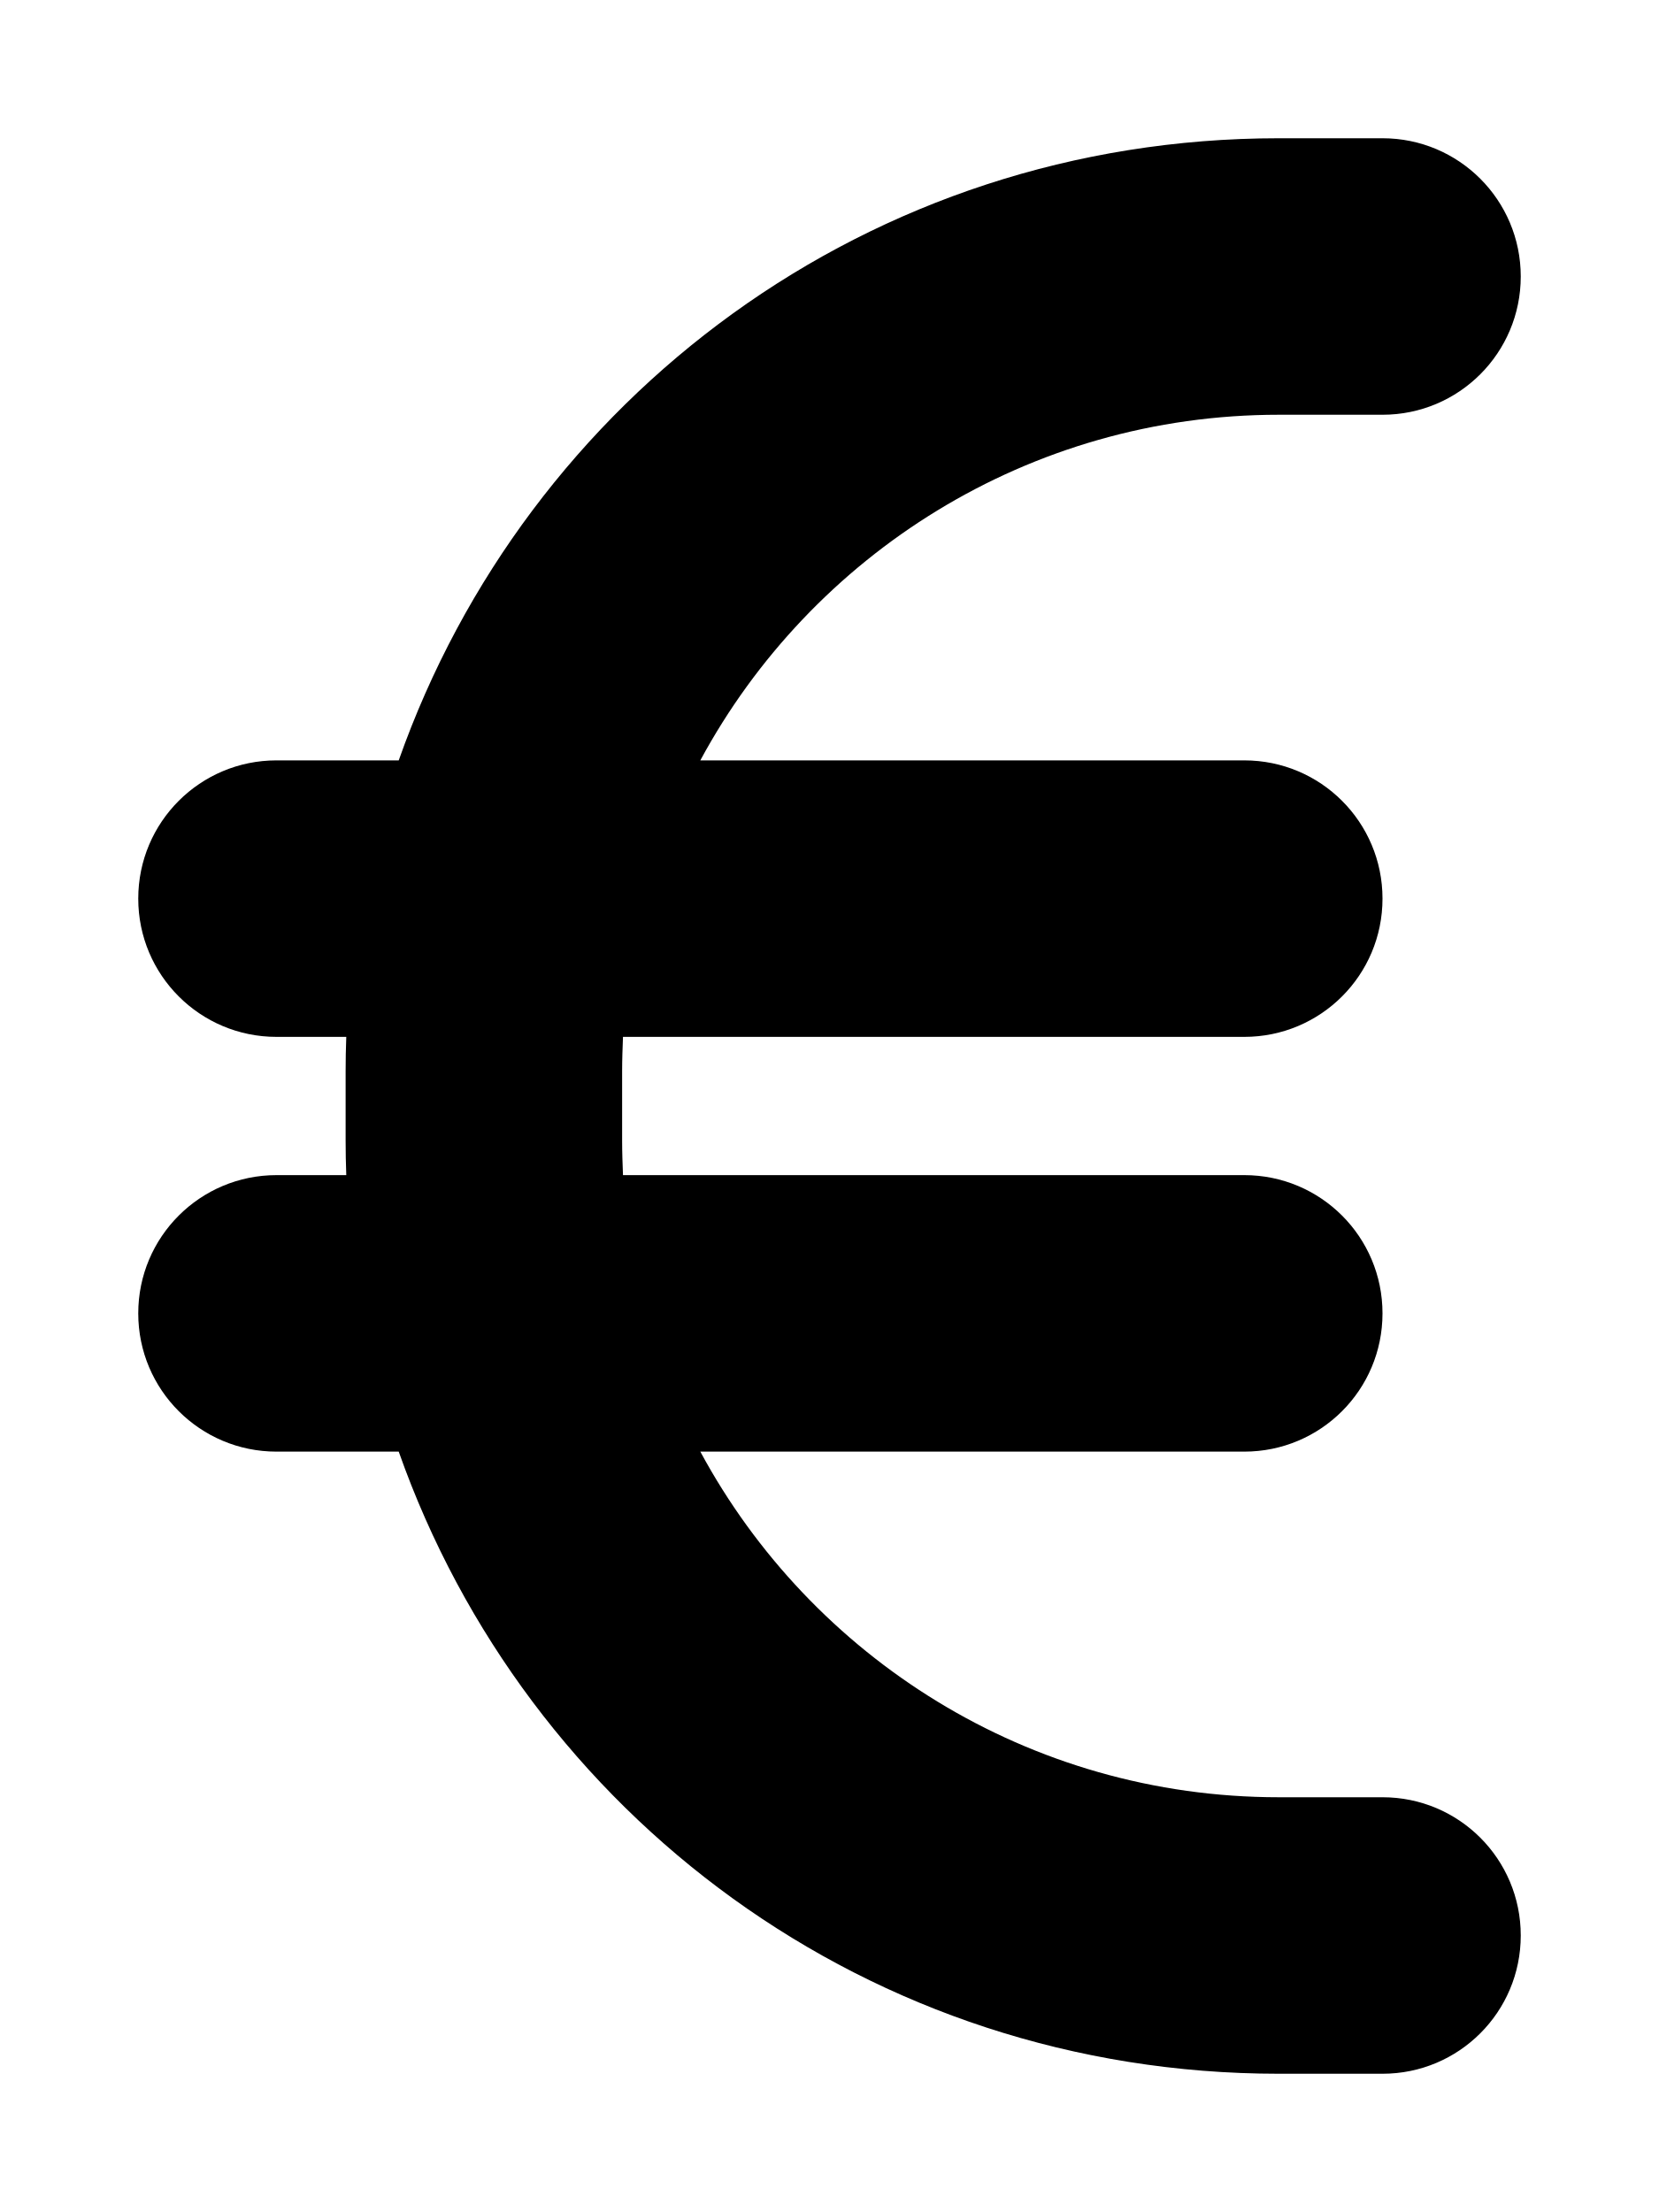
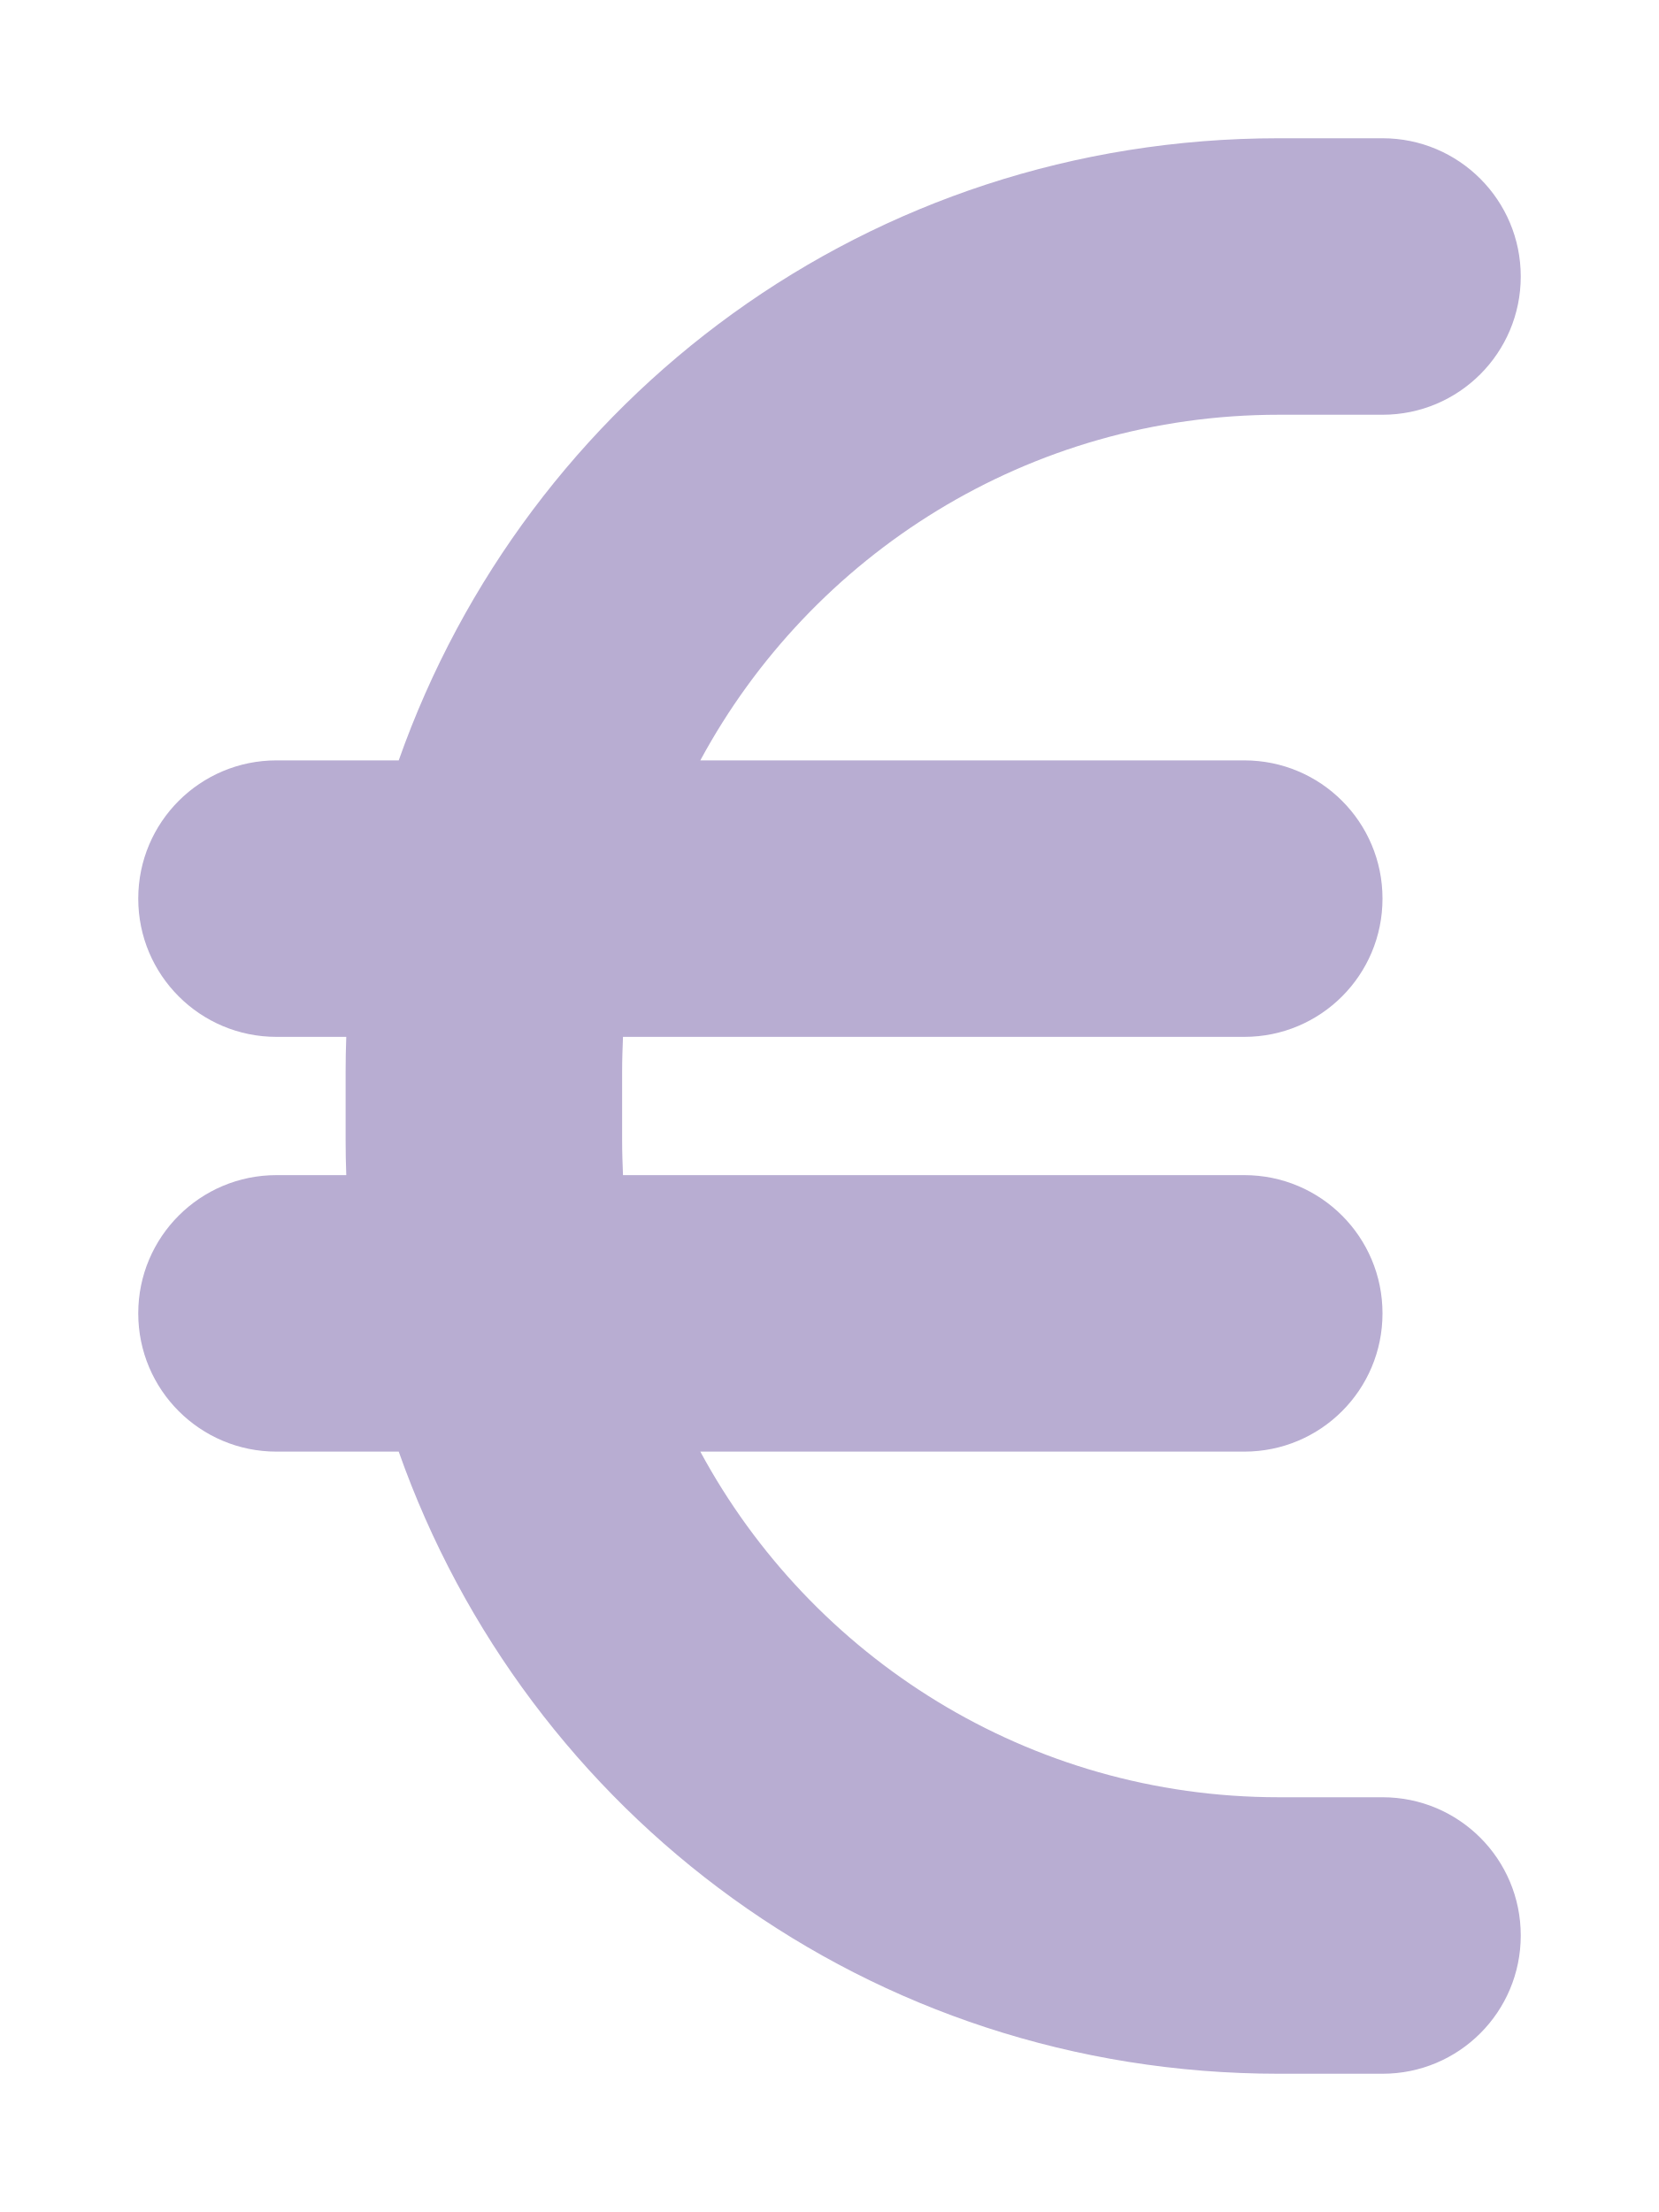
<svg xmlns="http://www.w3.org/2000/svg" viewBox="0 0 384 512">
-   <path d="M64 240C46.33 240 32 225.7 32 208C32 190.3 46.33 176 64 176H92.29C121.9 92.11 201.1 32 296 32H320C337.7 32 352 46.33 352 64C352 81.67 337.7 96 320 96H296C238.1 96 187.8 128.4 162.1 176H288C305.7 176 320 190.3 320 208C320 225.7 305.7 240 288 240H144.2C144.1 242.6 144 245.3 144 248V264C144 266.7 144.1 269.4 144.2 272H288C305.7 272 320 286.3 320 304C320 321.7 305.7 336 288 336H162.1C187.8 383.6 238.1 416 296 416H320C337.7 416 352 430.3 352 448C352 465.7 337.7 480 320 480H296C201.1 480 121.9 419.9 92.29 336H64C46.33 336 32 321.7 32 304C32 286.3 46.33 272 64 272H80.15C80.05 269.3 80 266.7 80 264V248C80 245.3 80.05 242.7 80.15 240H64z" />
+   <path fill="#b8add2" d="M64 240C46.33 240 32 225.7 32 208C32 190.3 46.33 176 64 176H92.29C121.9 92.11 201.1 32 296 32H320C337.7 32 352 46.33 352 64C352 81.67 337.7 96 320 96H296C238.1 96 187.8 128.4 162.1 176H288C305.7 176 320 190.3 320 208C320 225.7 305.7 240 288 240H144.2C144.1 242.6 144 245.3 144 248V264C144 266.7 144.1 269.4 144.2 272H288C305.7 272 320 286.3 320 304C320 321.7 305.7 336 288 336H162.1C187.8 383.6 238.1 416 296 416H320C337.7 416 352 430.3 352 448C352 465.7 337.7 480 320 480H296C201.1 480 121.9 419.9 92.29 336H64C46.33 336 32 321.7 32 304C32 286.3 46.33 272 64 272H80.15C80.05 269.3 80 266.7 80 264V248C80 245.3 80.05 242.7 80.15 240H64z" />
</svg>
